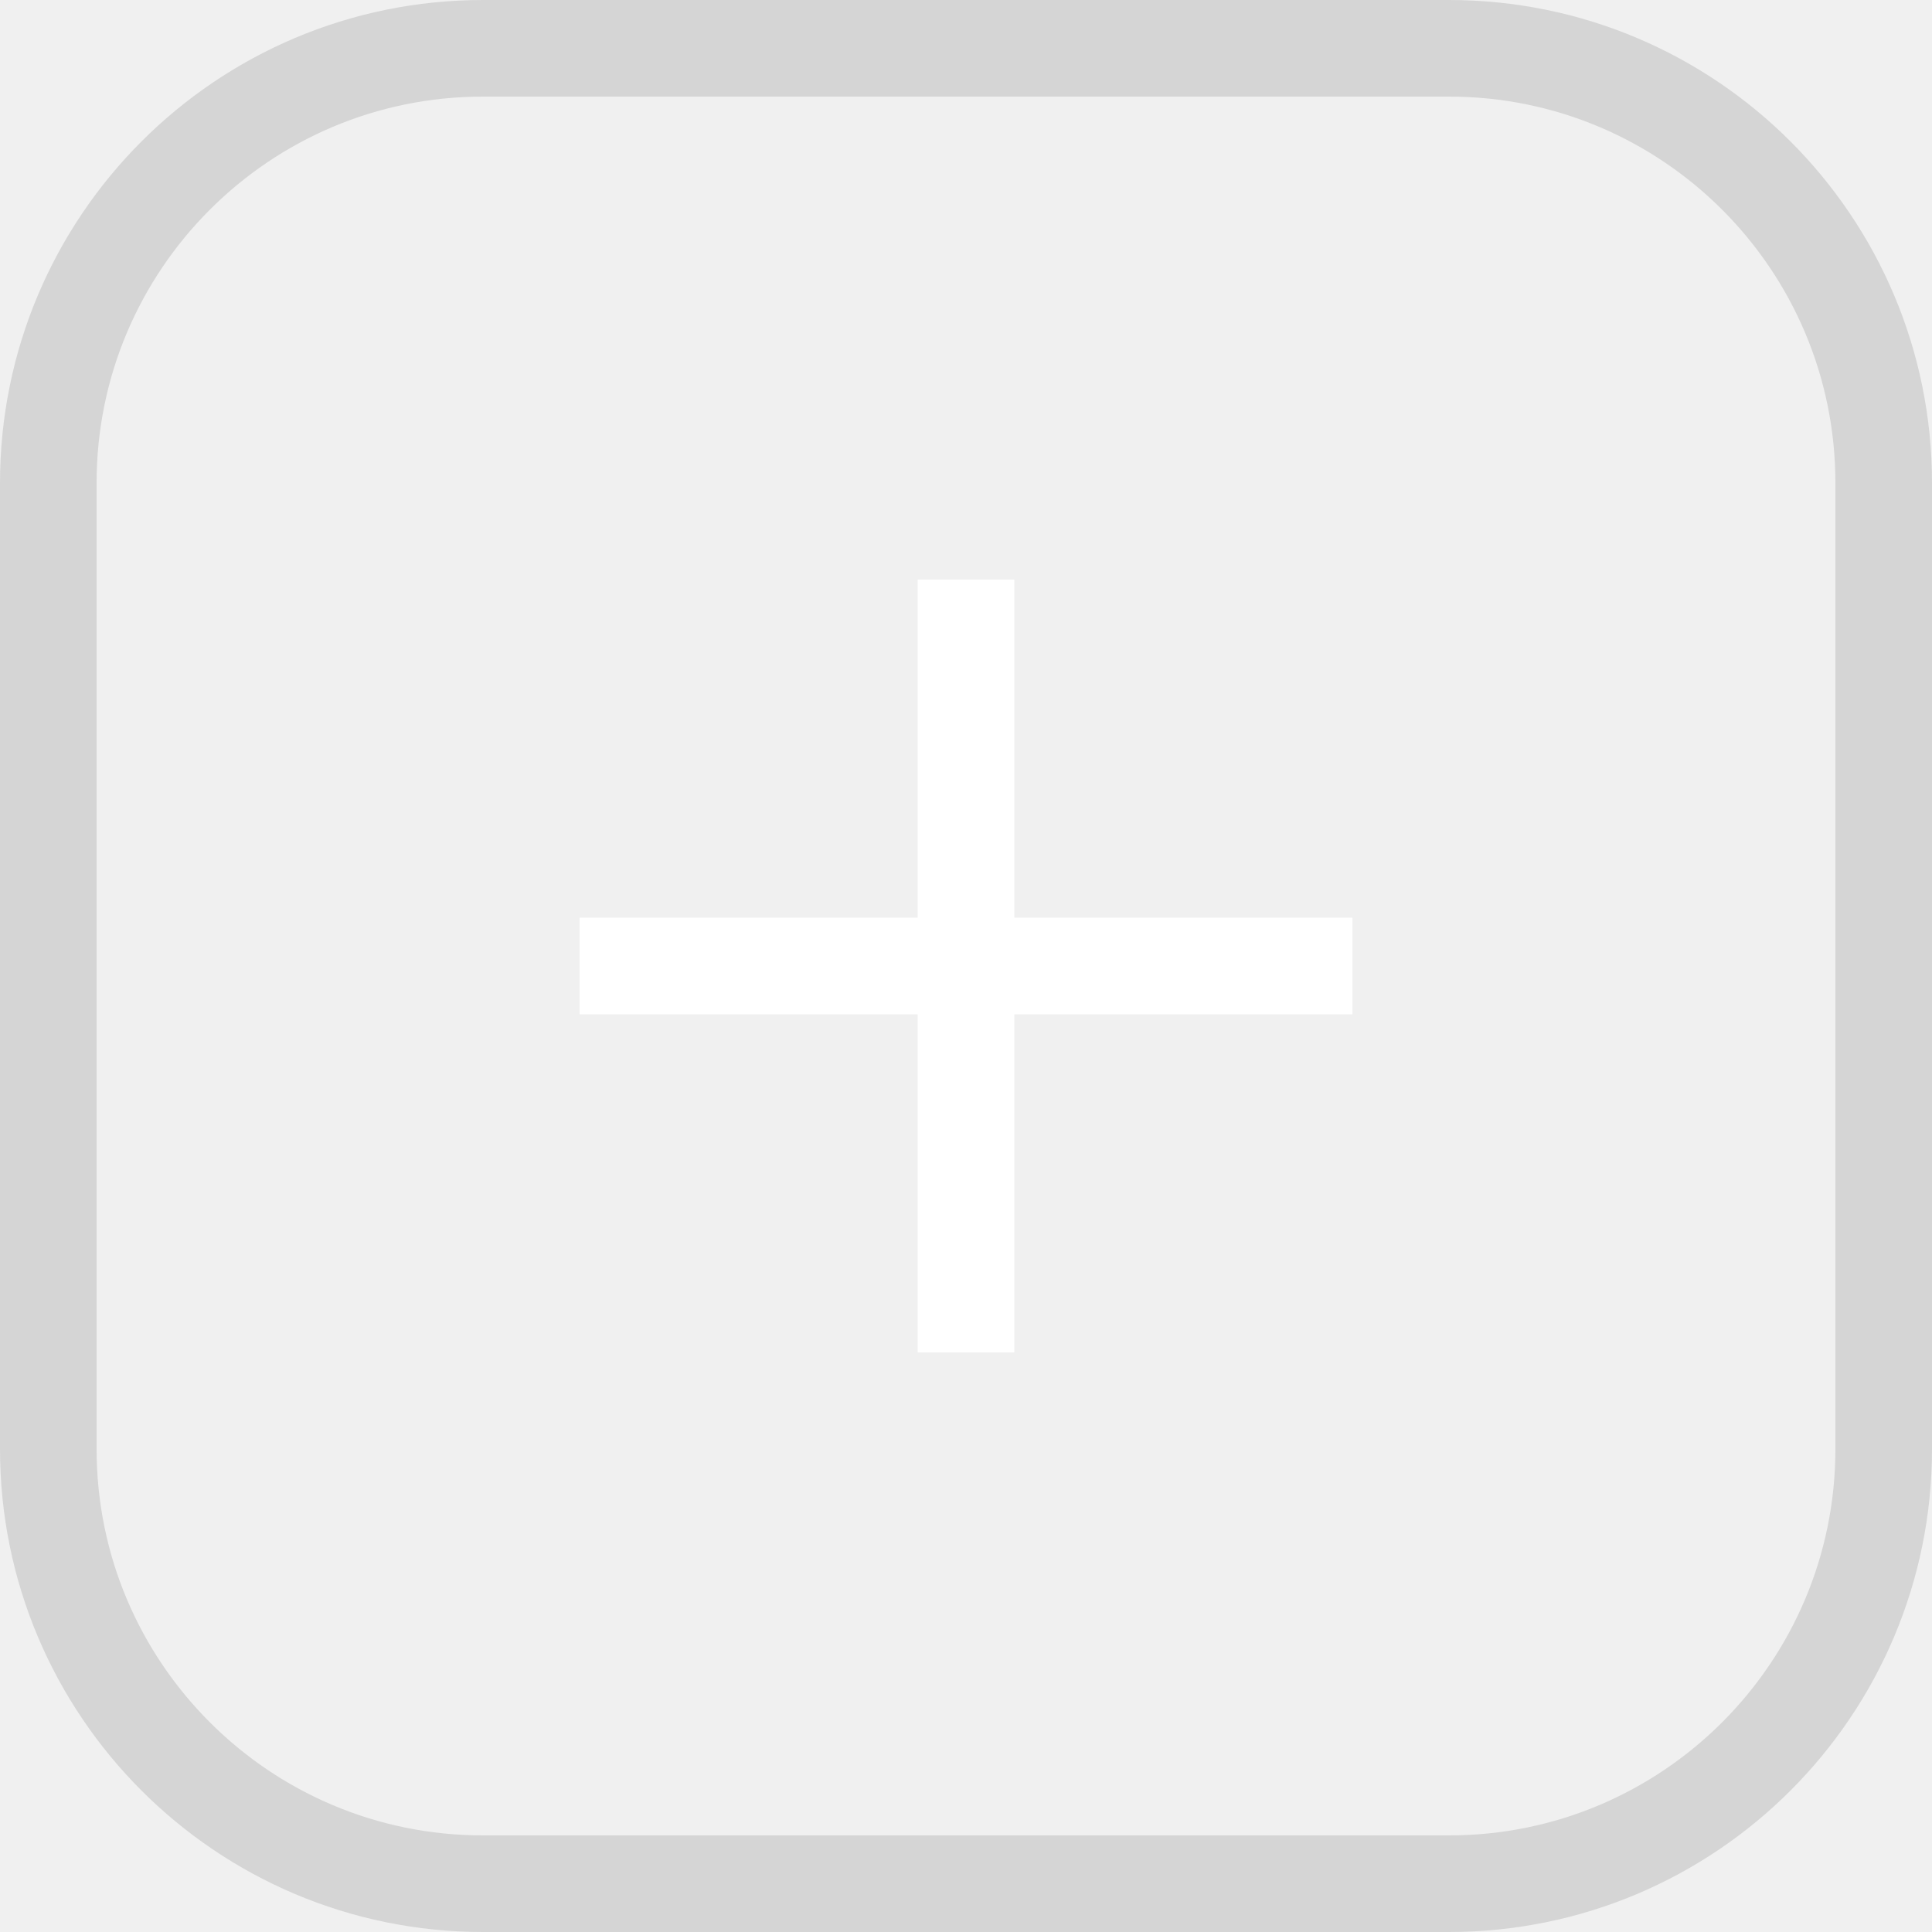
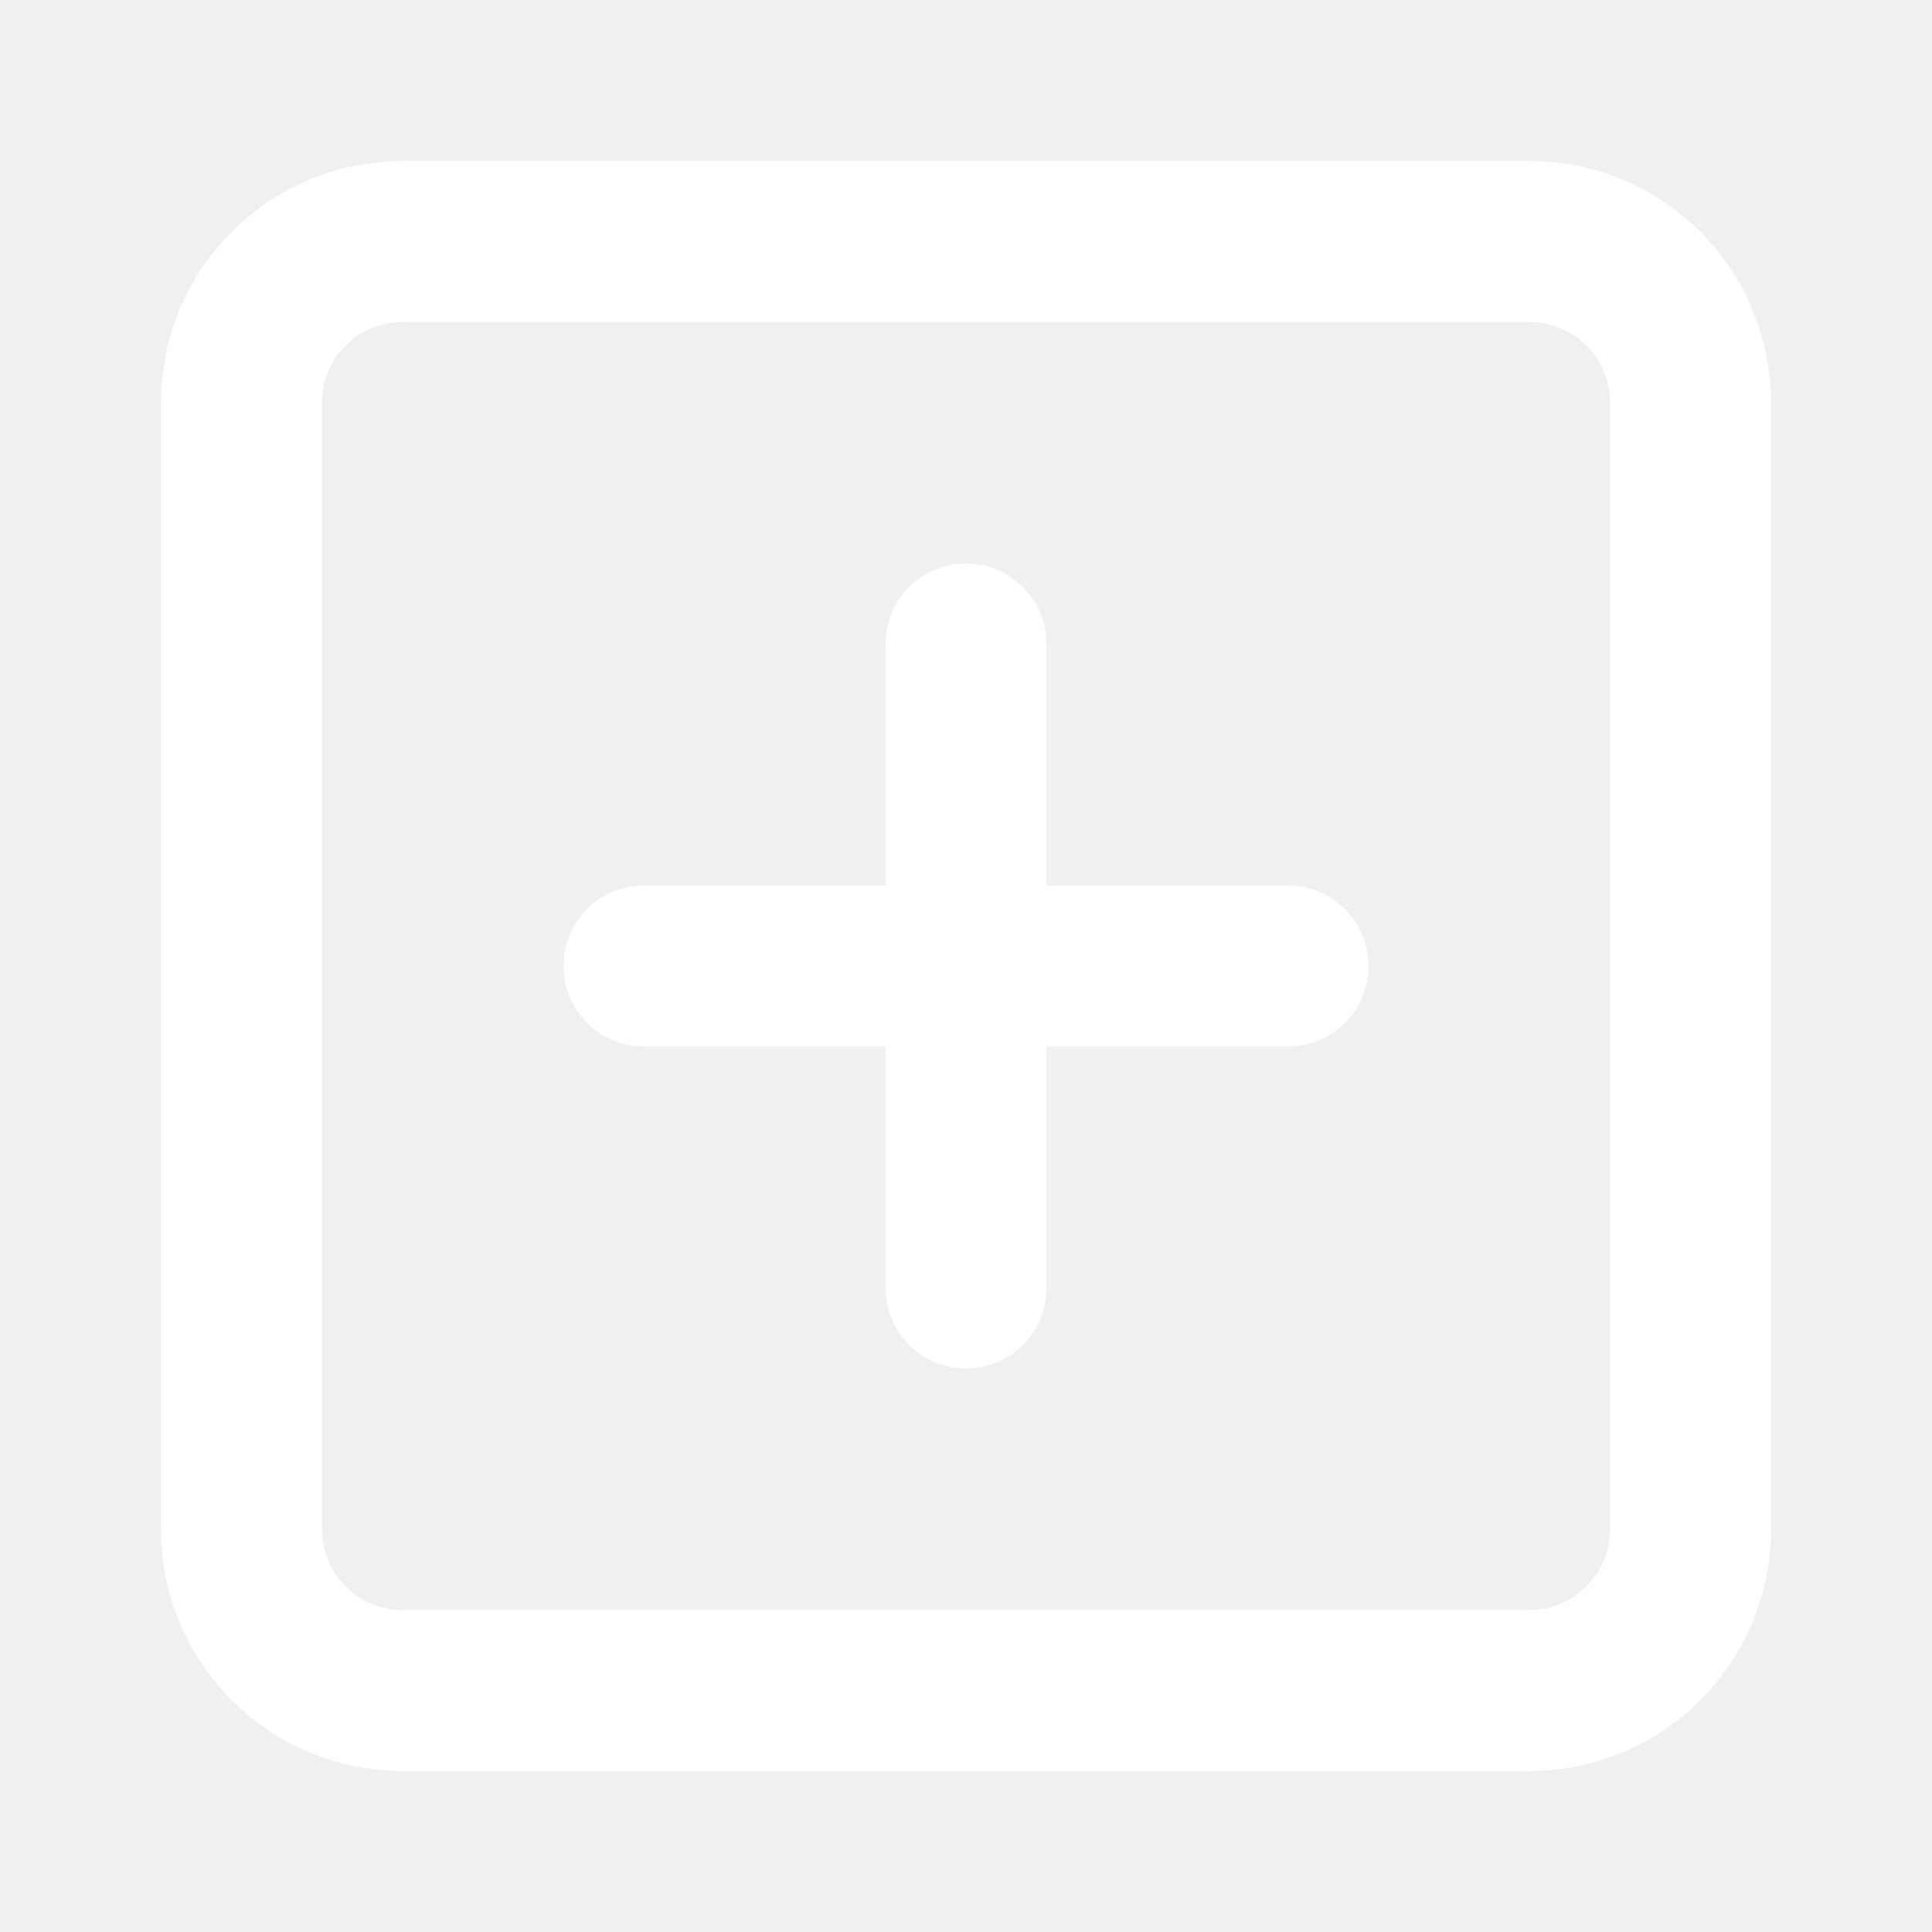
- <svg xmlns="http://www.w3.org/2000/svg" width="20" height="20" viewBox="0 0 20 20" fill="none">
-   <rect x="0.5" y="0.5" width="19" height="19" rx="4.5" stroke="#D5D5D5" />
-   <line x1="6" y1="10" x2="14" y2="10" stroke="white" />
-   <line x1="10" y1="14" x2="10" y2="6" stroke="white" />
+ <svg xmlns="http://www.w3.org/2000/svg" width="44" height="44" viewBox="0 0 24 24" fill="none" stroke="#ffffff" stroke-width="2" stroke-linecap="round" stroke-linejoin="round" class="lucide lucide-plus-square">
+   <rect width="18" height="18" x="3" y="3" rx="2" />
+   <path d="M8 12h8" />
+   <path d="M12 8v8" />
</svg>
